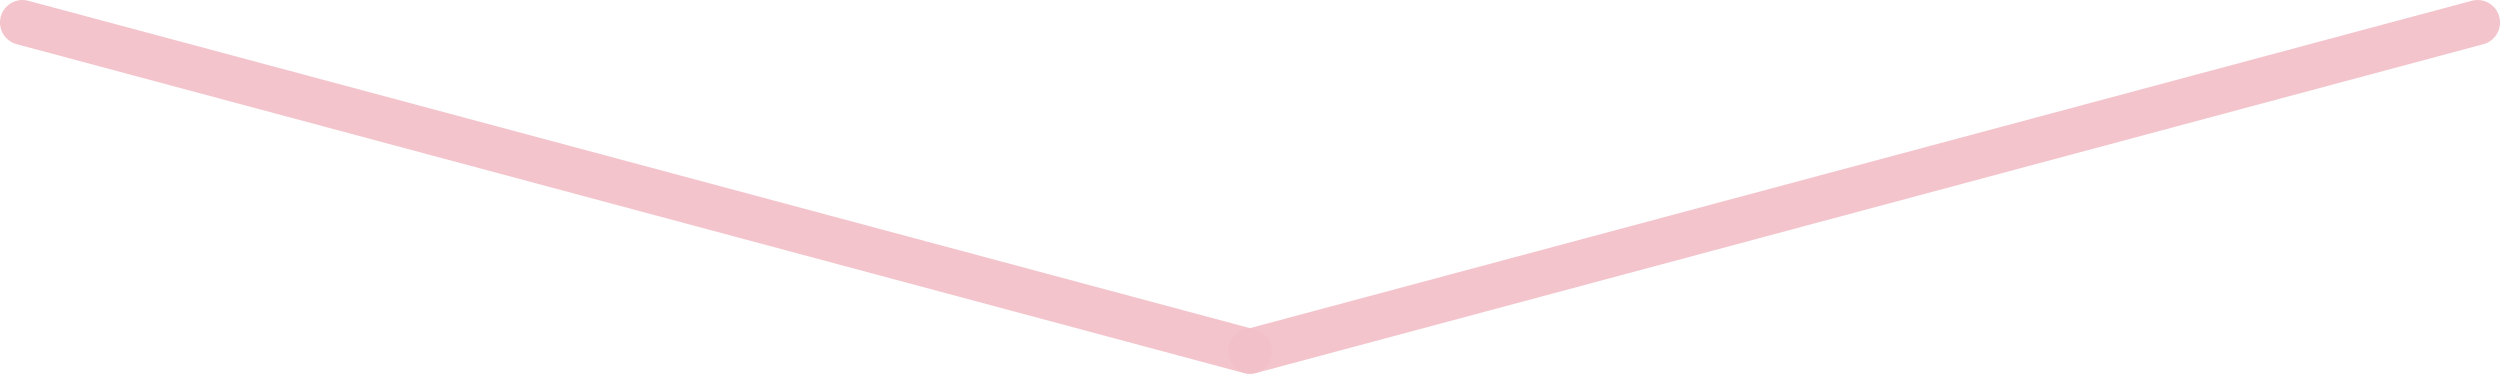
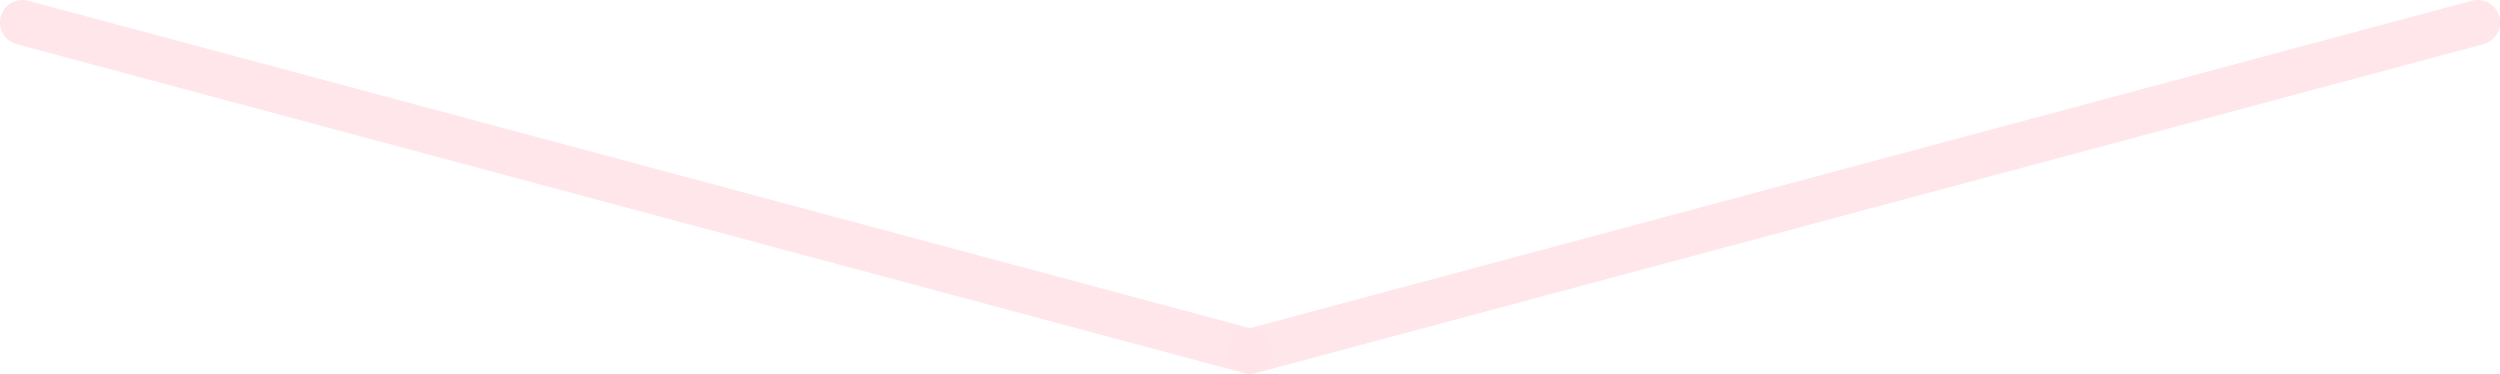
<svg xmlns="http://www.w3.org/2000/svg" width="49.3mm" height="7.369mm" viewBox="0 0 49.3 7.369" version="1.1" id="svg1">
  <defs id="defs1" />
  <g id="layer1" transform="translate(-25.98519,-83.88685)">
-     <path style="opacity:1;fill:none;fill-opacity:1;stroke:#f2c0c7;stroke-width:0.886;stroke-linecap:round;stroke-dasharray:none;stroke-opacity:0.937" d="m 26.428,84.33 24.197,6.484" id="path1" />
-     <path style="opacity:1;fill:none;fill-opacity:1;stroke:#f2c0c7;stroke-width:0.886;stroke-linecap:round;stroke-dasharray:none;stroke-opacity:0.937" d="M 50.646,90.813 74.843,84.33" id="path1-4" />
+     <path style="opacity:1;fill:none;fill-opacity:1;stroke:#ffe4e8;stroke-width:0.886;stroke-linecap:round;stroke-dasharray:none;stroke-opacity:0.937" d="m 26.428,84.33 24.197,6.484" id="path1" />
+     <path style="opacity:1;fill:none;fill-opacity:1;stroke:#ffe4e8;stroke-width:0.886;stroke-linecap:round;stroke-dasharray:none;stroke-opacity:0.937" d="M 50.646,90.813 74.843,84.33" id="path1-4" />
  </g>
</svg>
